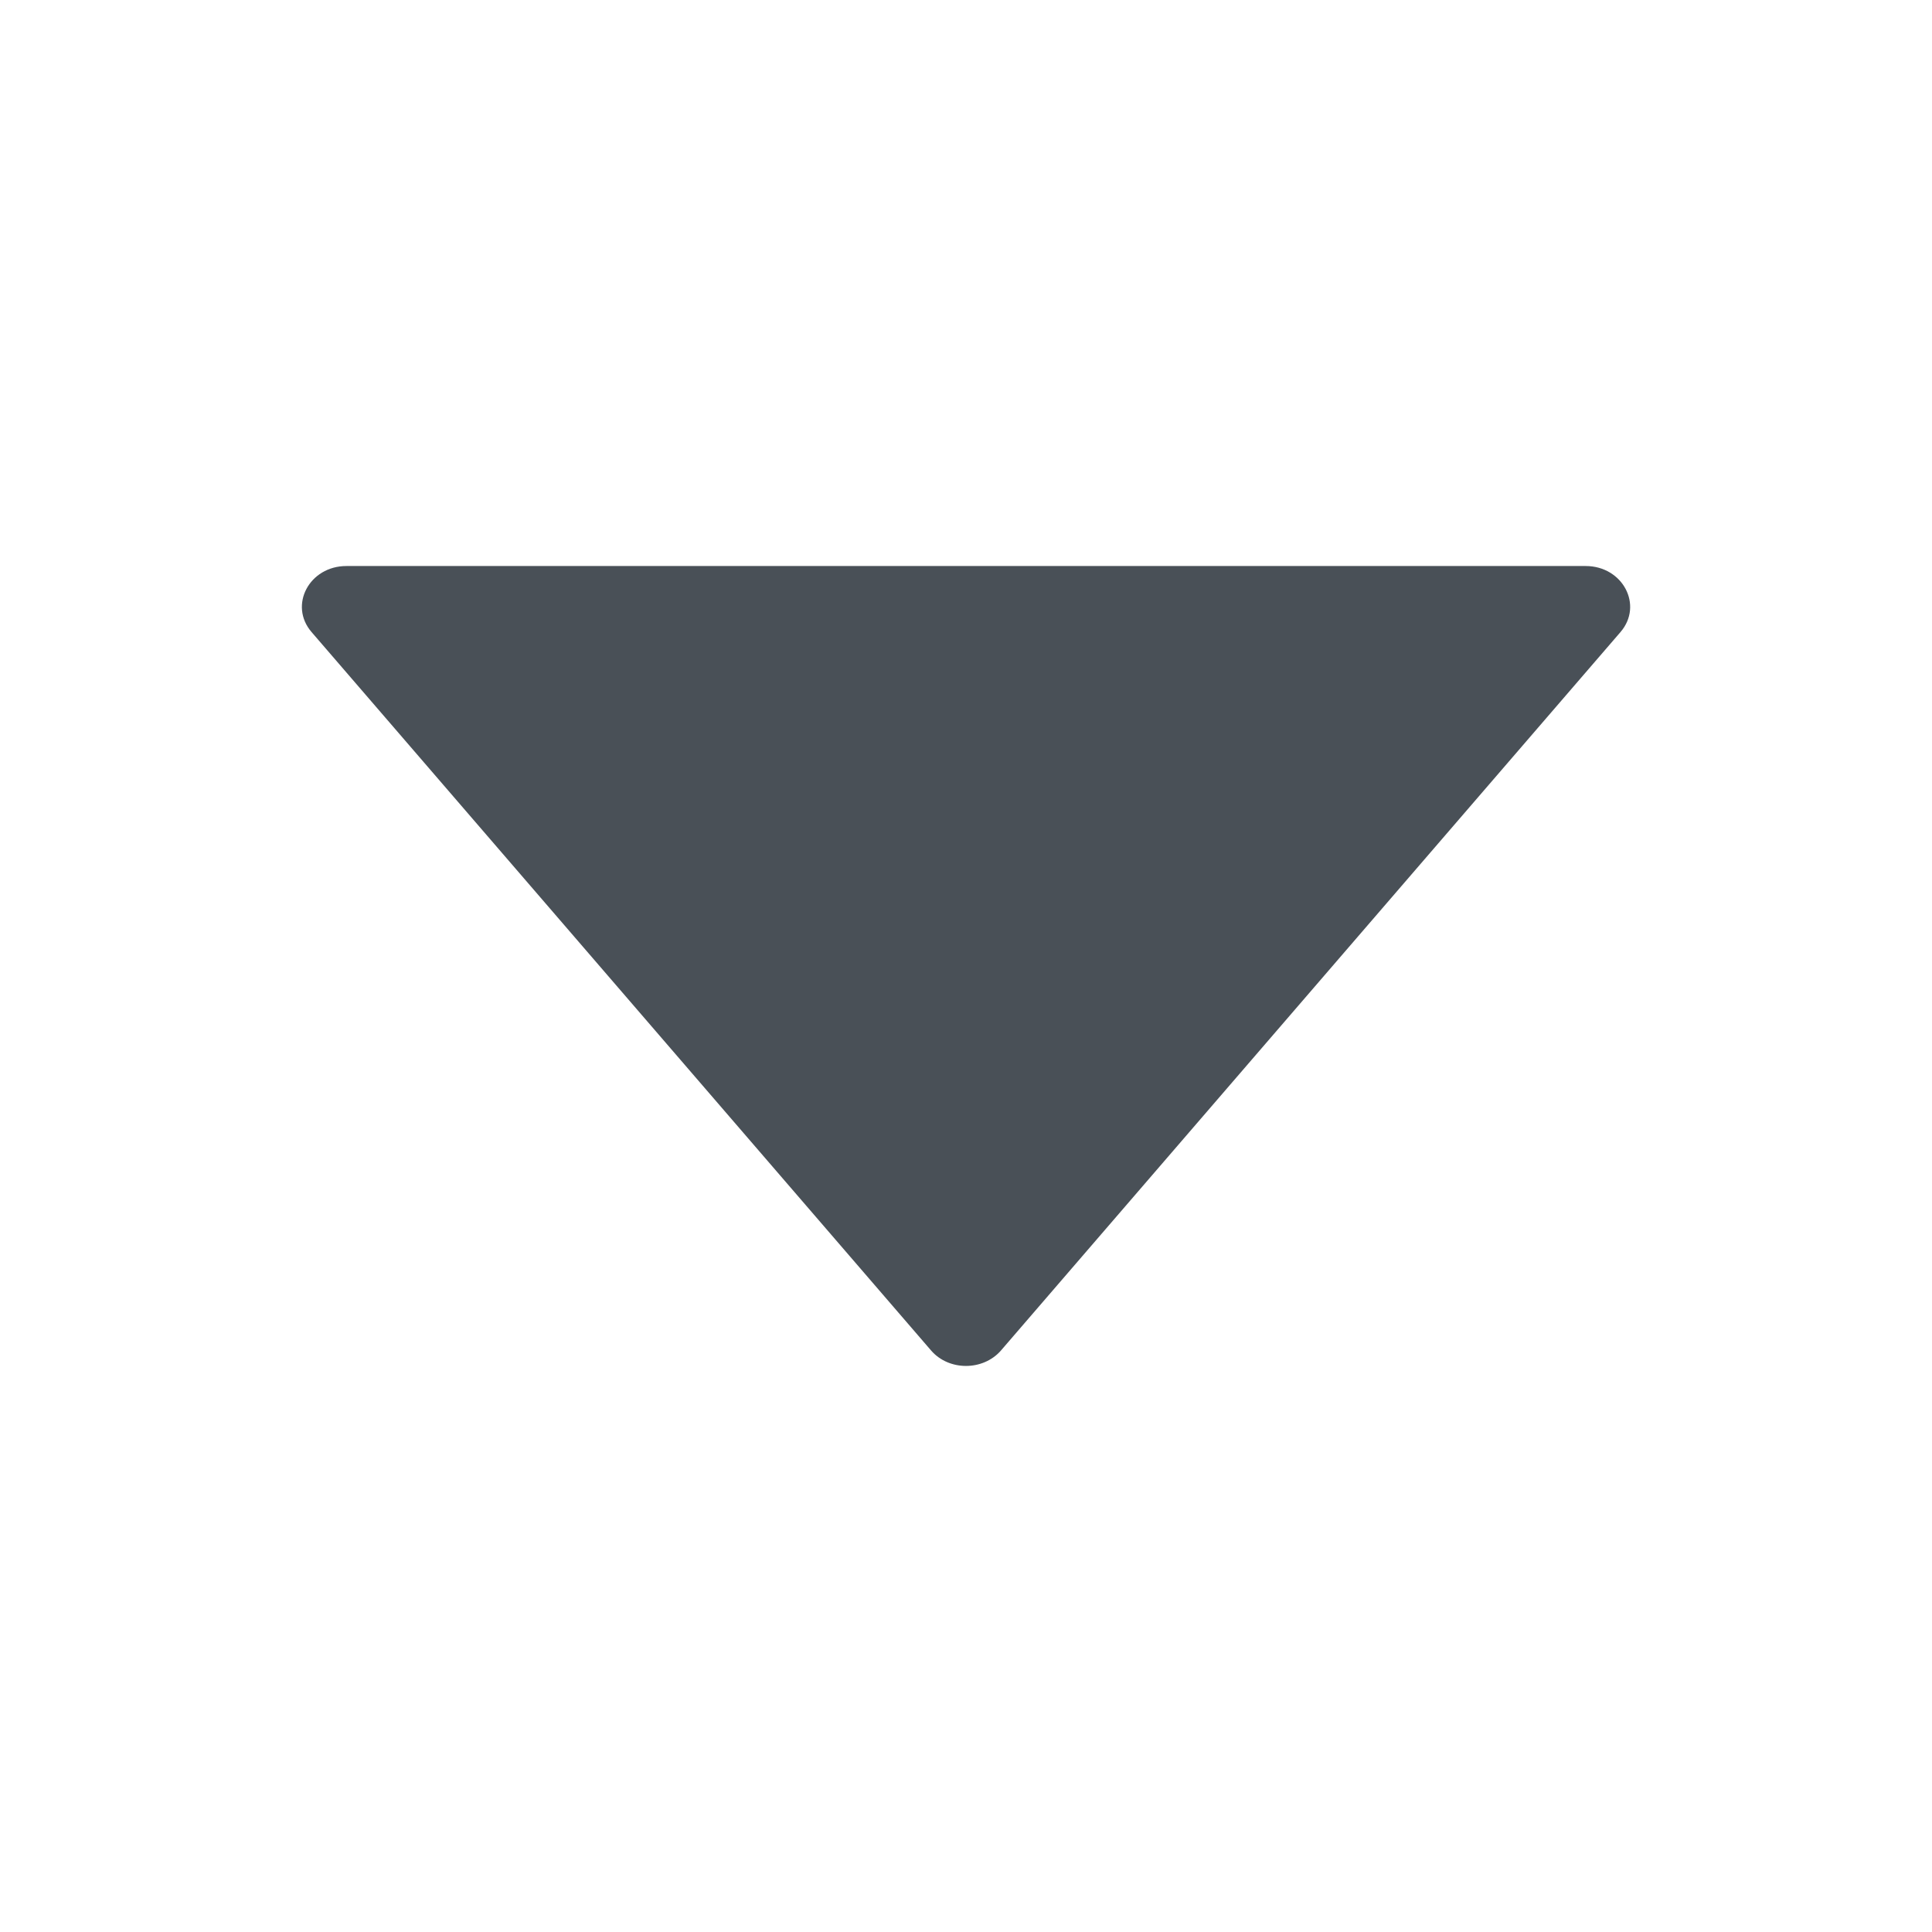
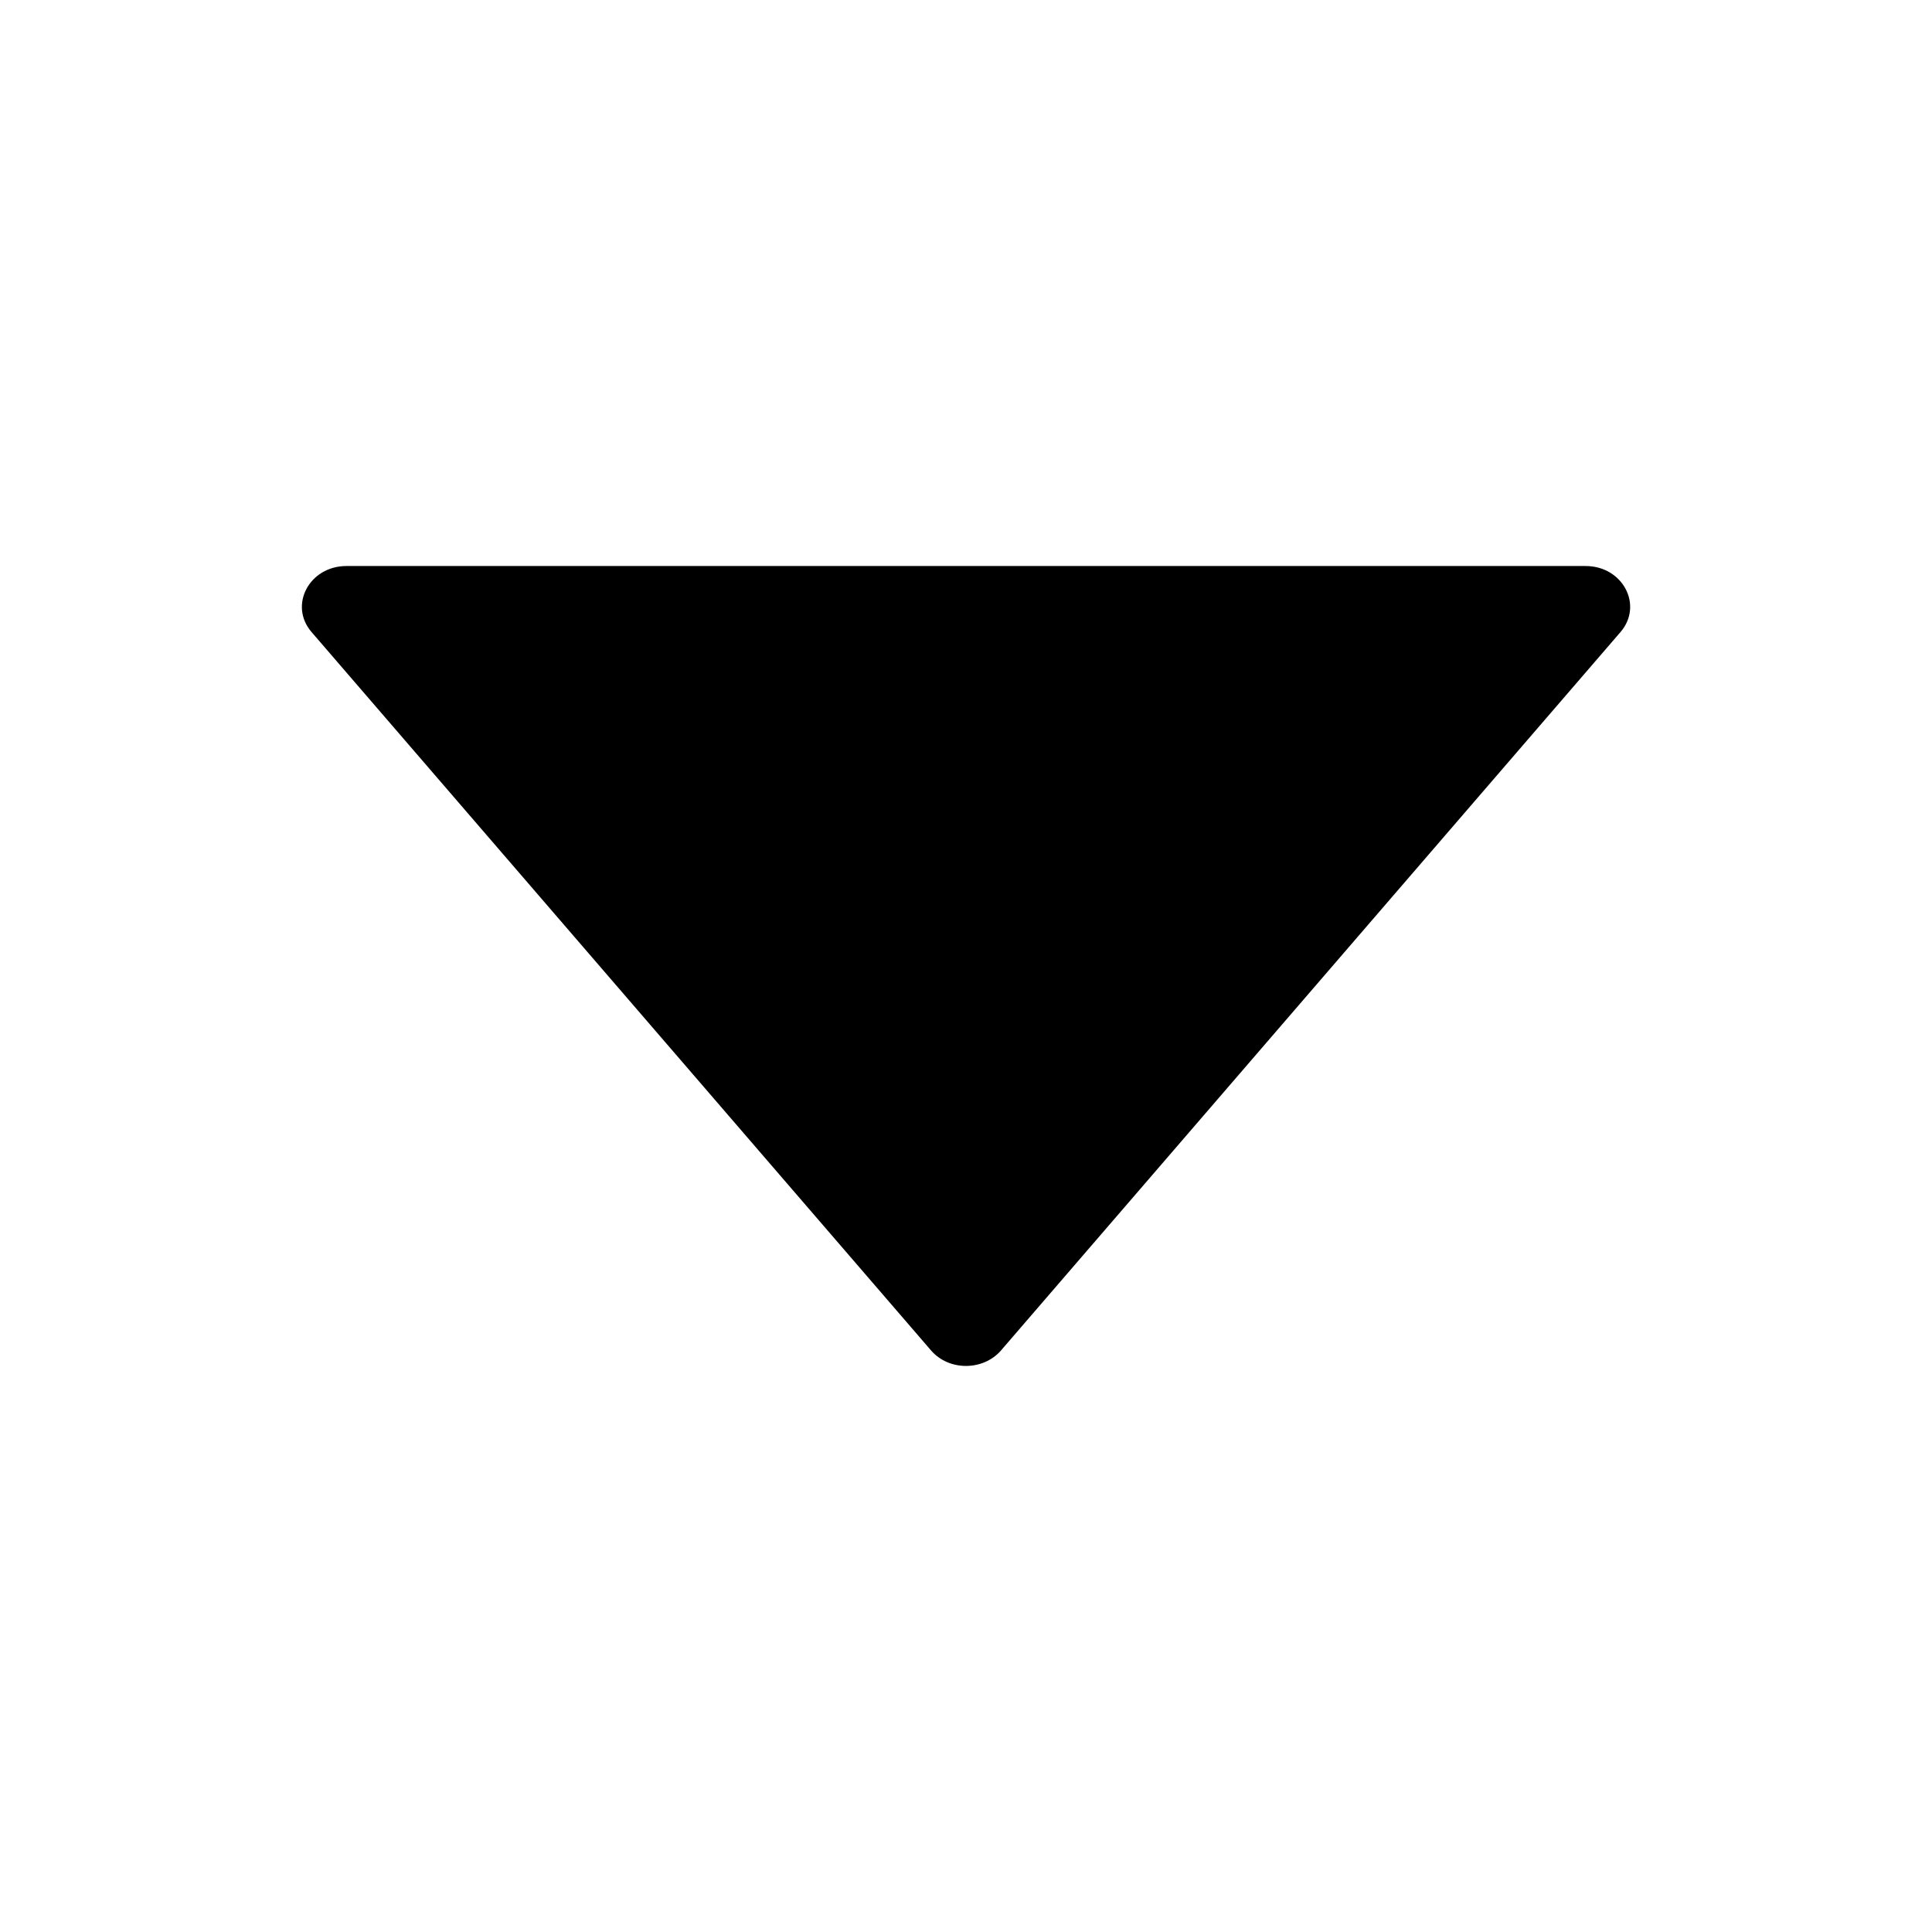
- <svg xmlns="http://www.w3.org/2000/svg" width="36" height="36" viewBox="0 0 36 36" fill="none">
-   <path d="M29.546 10.547H6.455C5.763 10.547 5.376 11.278 5.805 11.777L17.35 25.165C17.681 25.548 18.317 25.548 18.651 25.165L30.196 11.777C30.625 11.278 30.238 10.547 29.546 10.547Z" fill="#495057" />
+ <svg xmlns="http://www.w3.org/2000/svg" width="36" height="36" viewBox="0 0 36 36">
+   <path d="M29.546 10.547H6.455C5.763 10.547 5.376 11.278 5.805 11.777L17.35 25.165C17.681 25.548 18.317 25.548 18.651 25.165L30.196 11.777C30.625 11.278 30.238 10.547 29.546 10.547Z" />
</svg>
